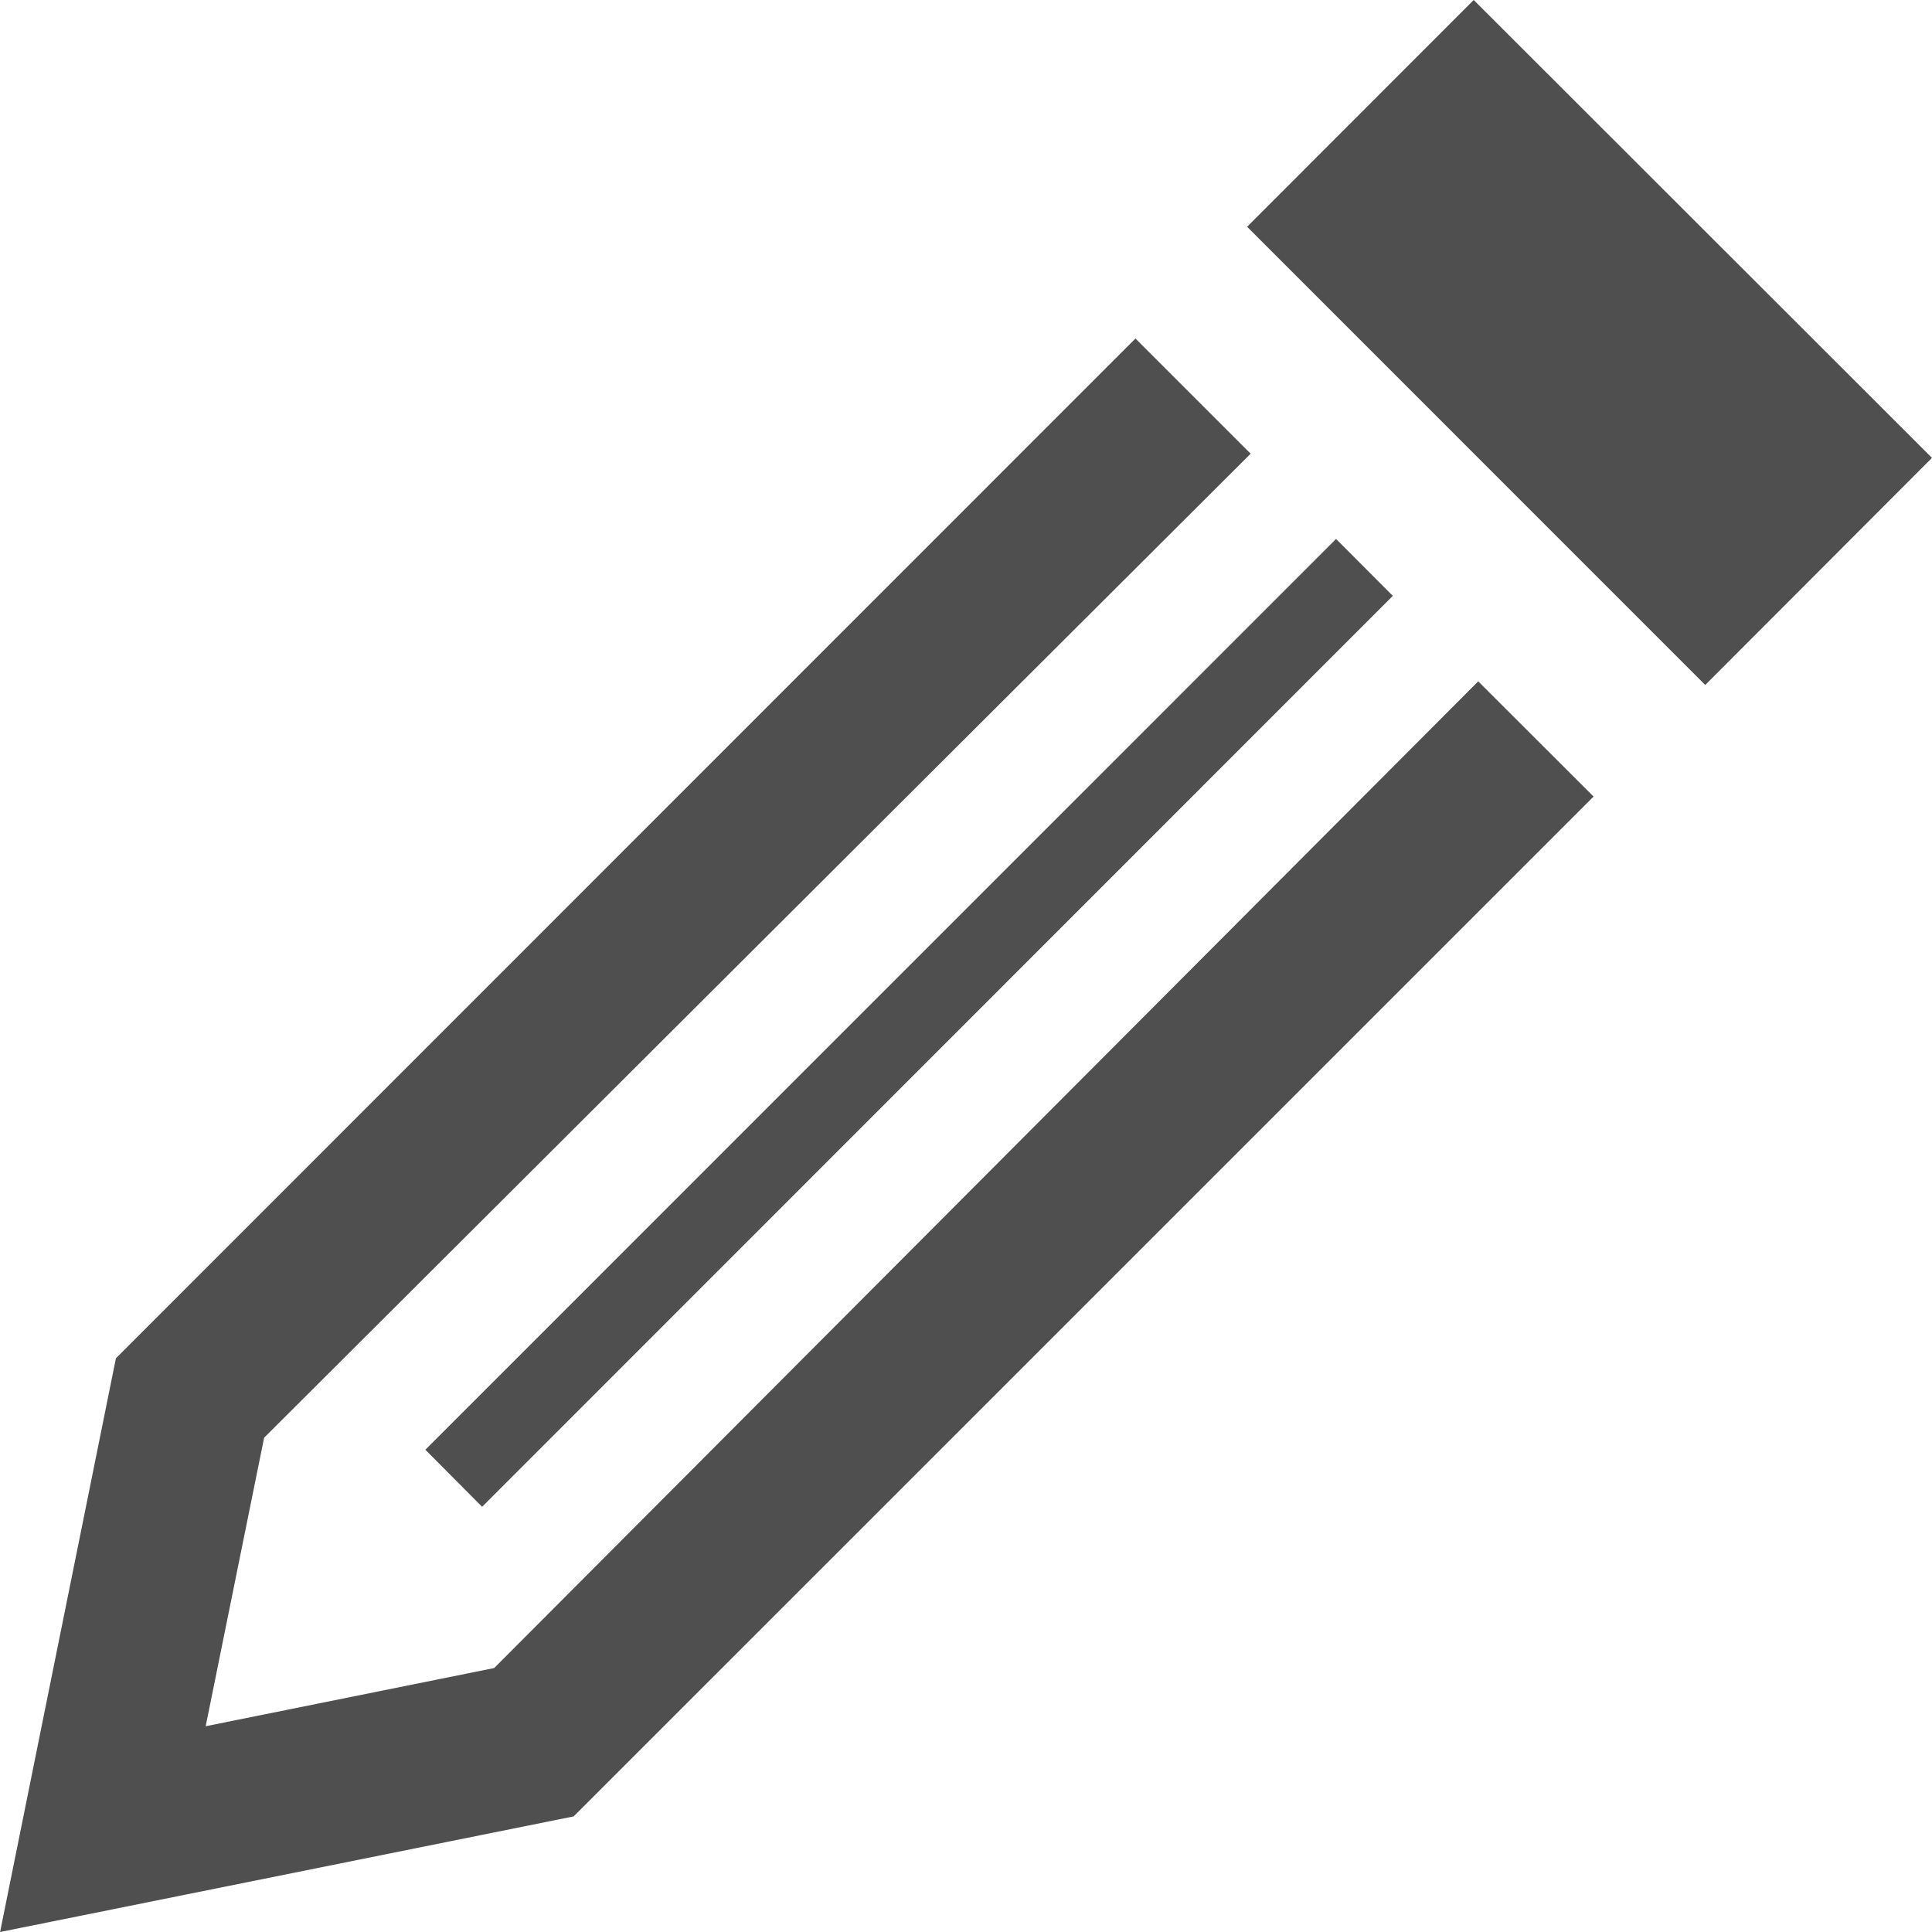
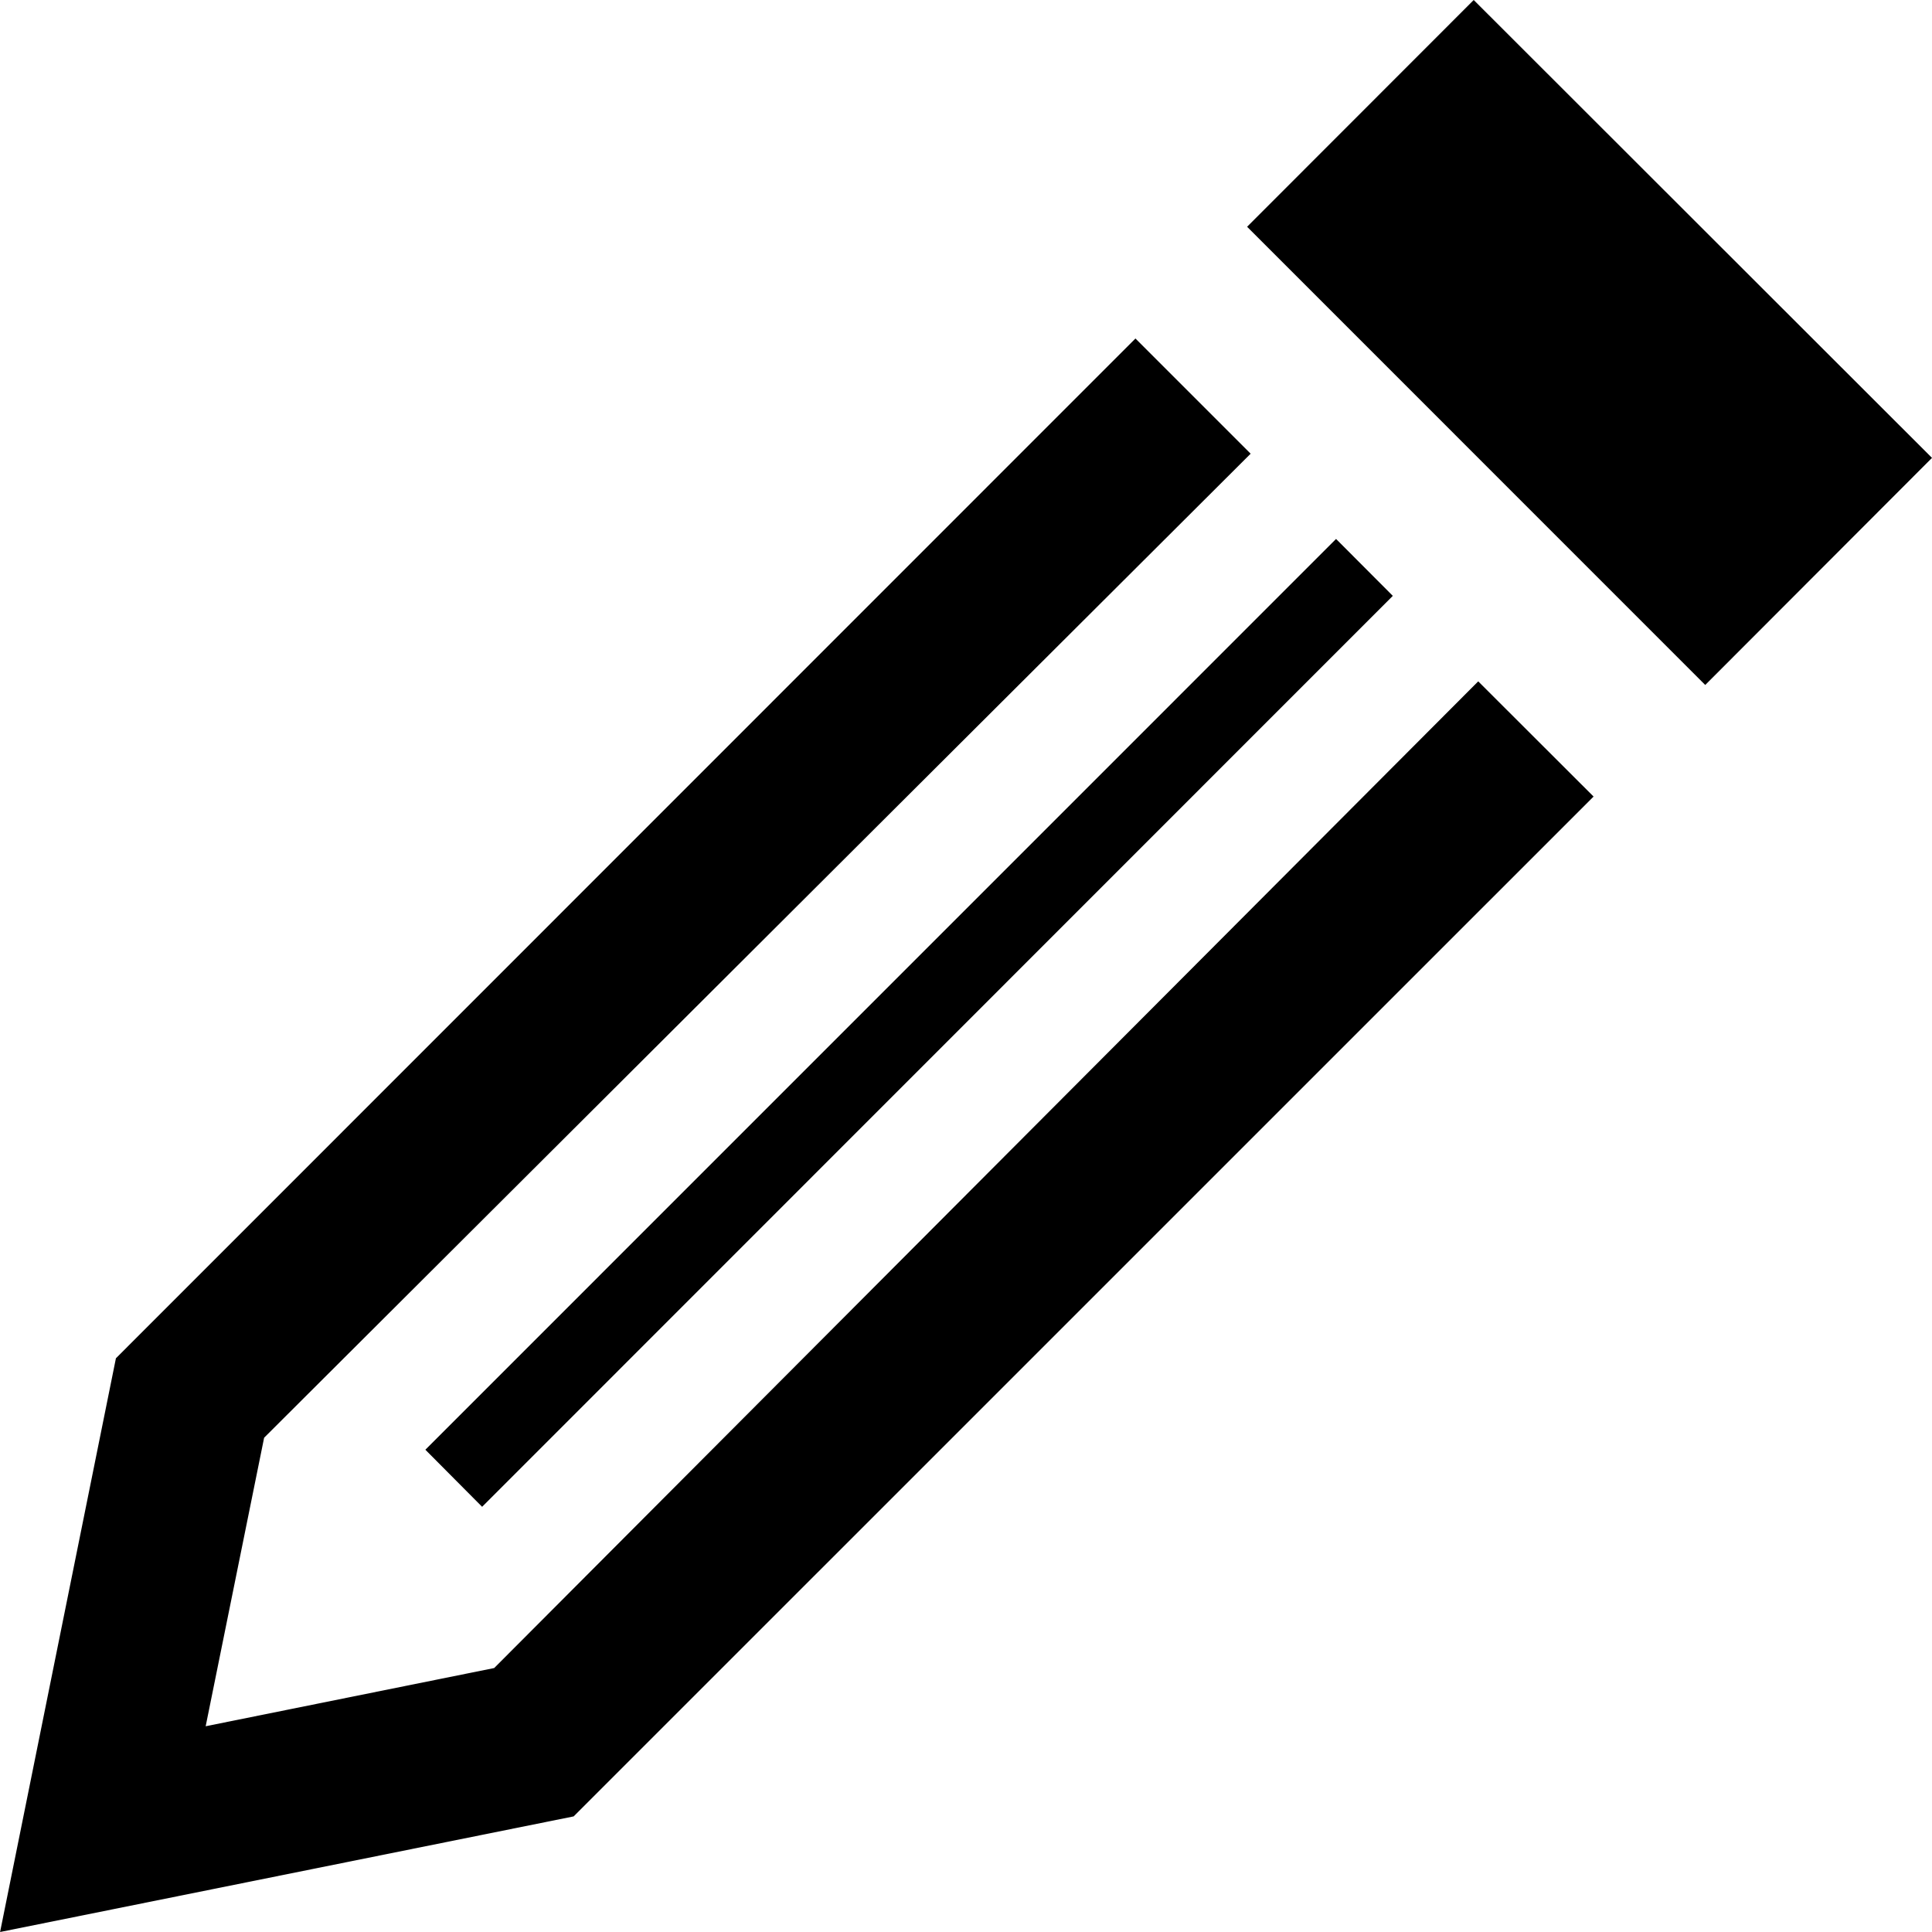
<svg xmlns="http://www.w3.org/2000/svg" width="24" height="24" viewBox="0 0 24 24">
-   <path d="M18.363 8.464l1.433 1.431-12.67 12.669-7.125 1.436 1.439-7.127 12.665-12.668 1.431 1.431-12.255 12.224-.726 3.584 3.584-.723 12.224-12.257zm-.056-8.464l-2.815 2.817 5.691 5.692 2.817-2.821-5.693-5.688zm-12.318 18.718l11.313-11.316-.705-.707-11.313 11.314.705.709z" fill="#4f4f4f" />
+   <path d="M18.363 8.464l1.433 1.431-12.67 12.669-7.125 1.436 1.439-7.127 12.665-12.668 1.431 1.431-12.255 12.224-.726 3.584 3.584-.723 12.224-12.257zm-.056-8.464l-2.815 2.817 5.691 5.692 2.817-2.821-5.693-5.688zm-12.318 18.718l11.313-11.316-.705-.707-11.313 11.314.705.709z" />
</svg>
